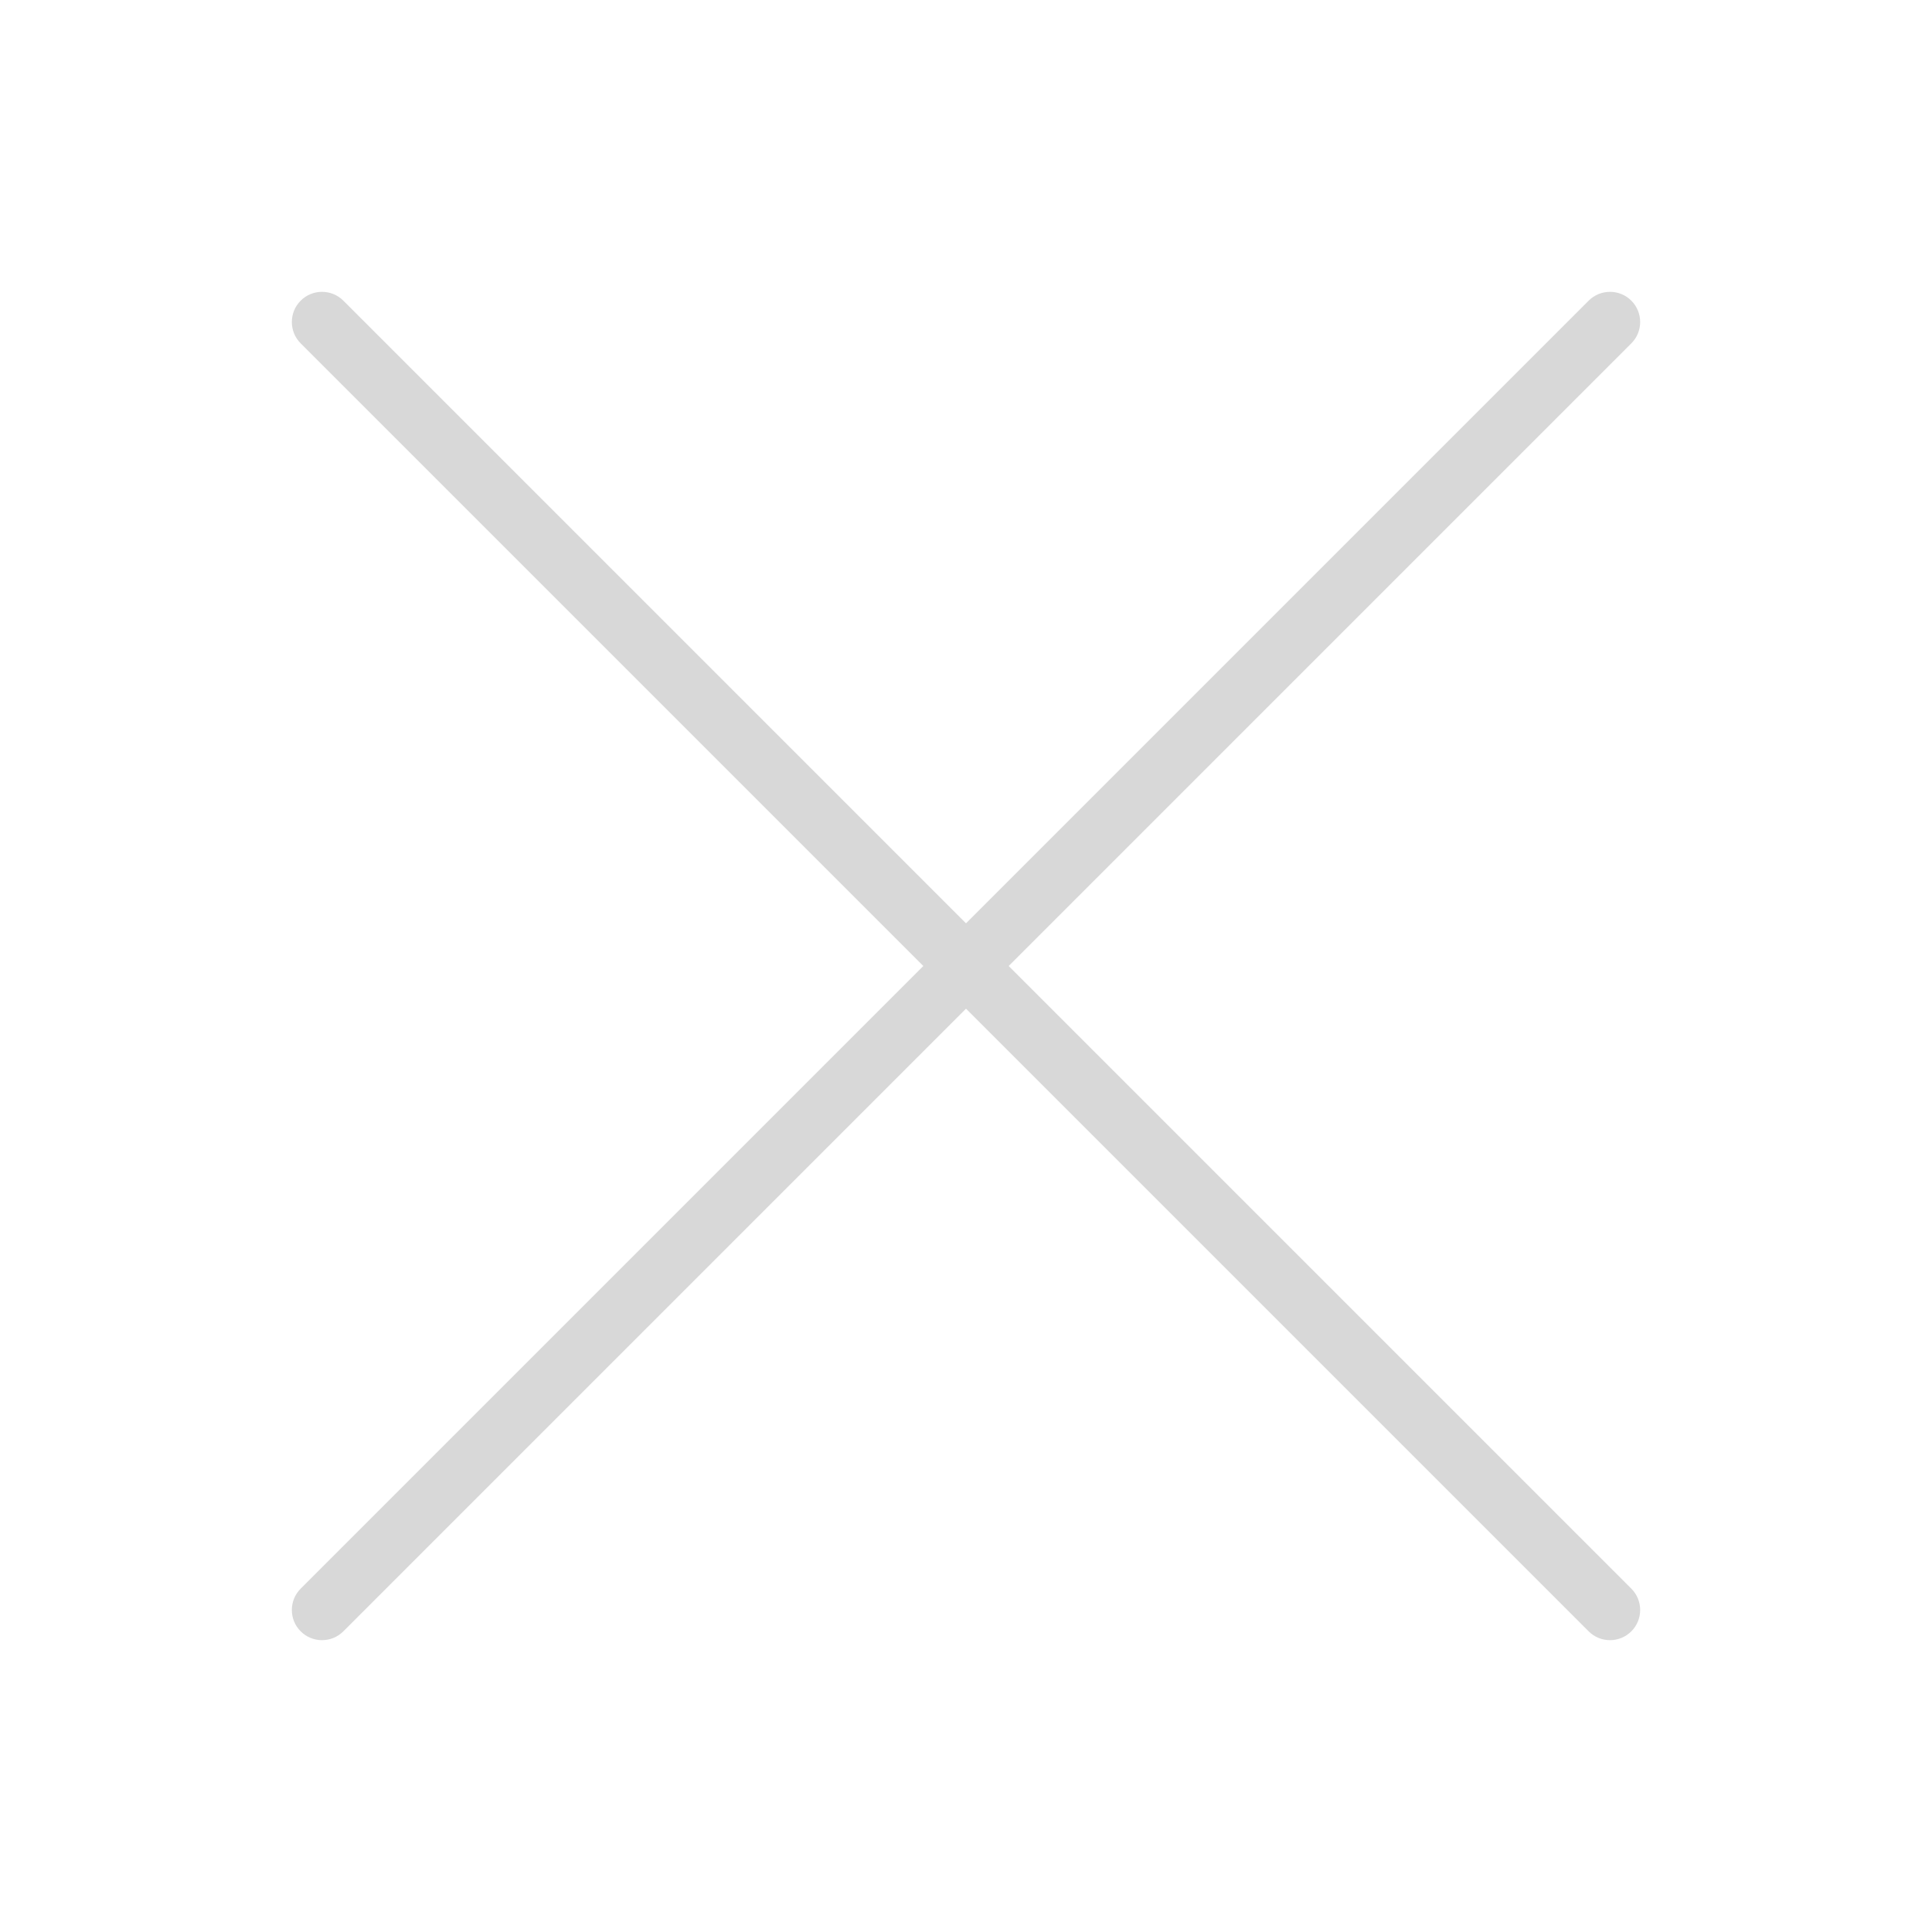
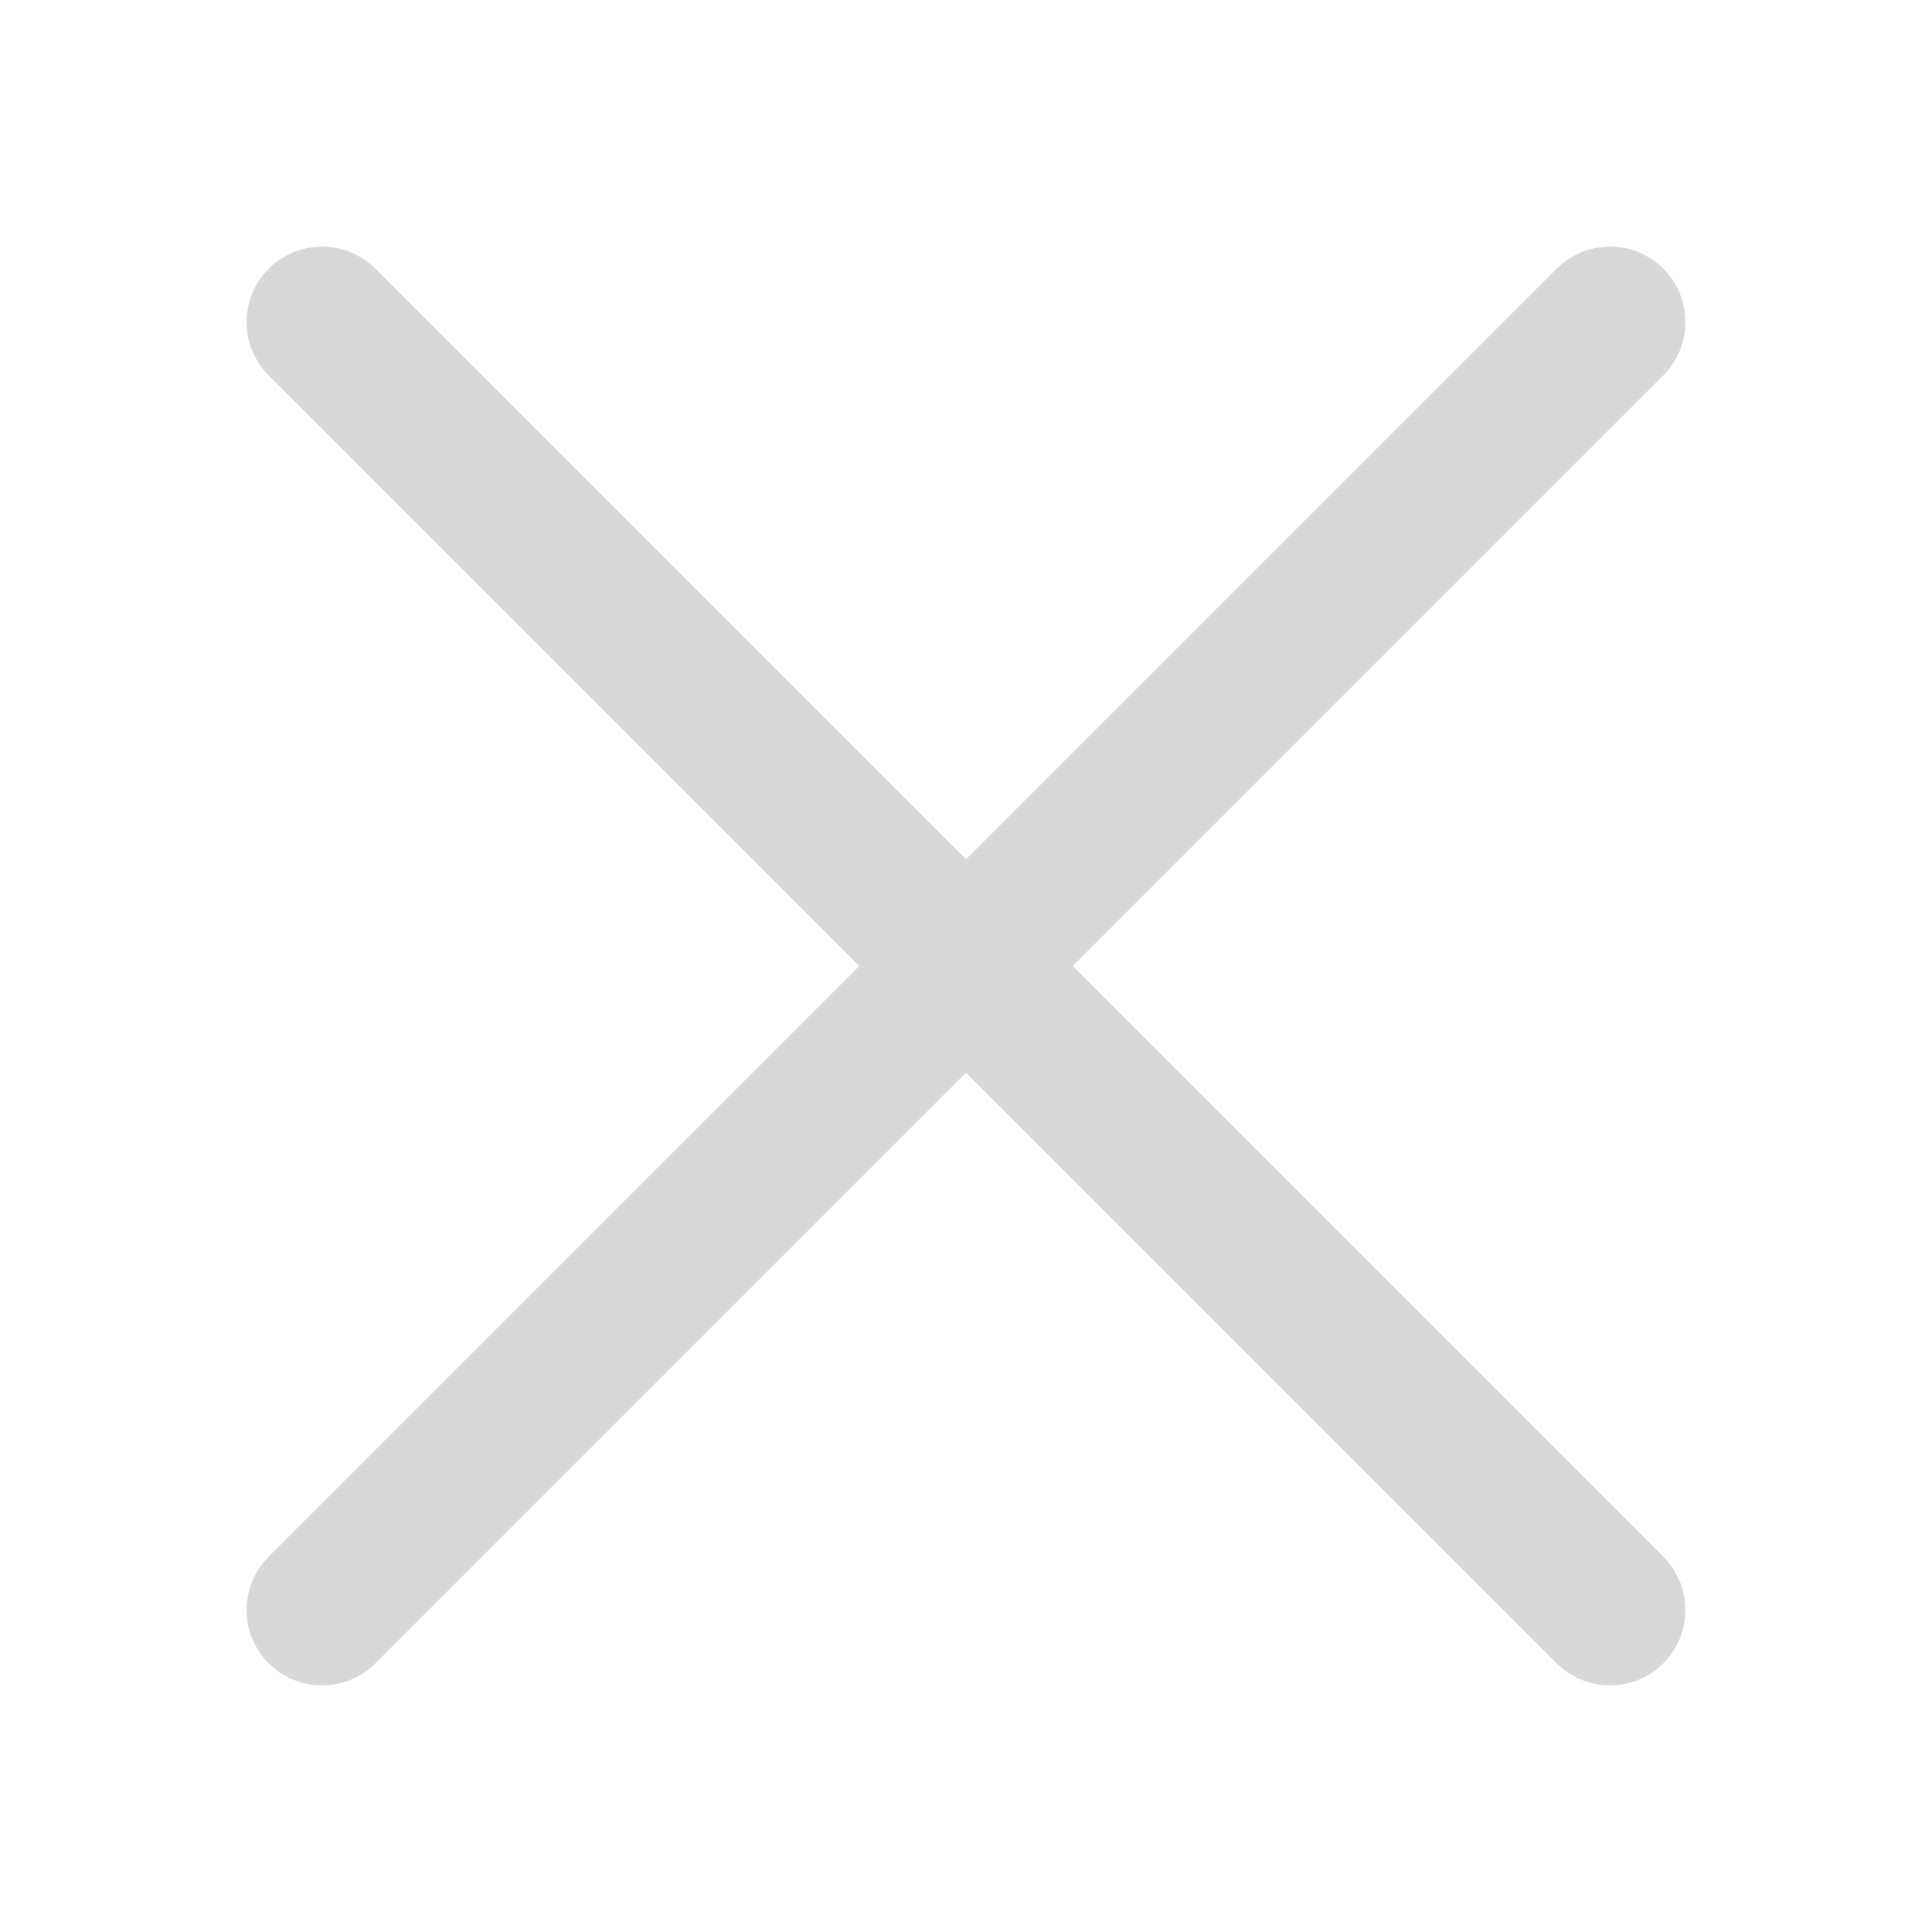
<svg xmlns="http://www.w3.org/2000/svg" width="32" height="32" viewBox="0 0 32 32" fill="none">
-   <path fill-rule="evenodd" clip-rule="evenodd" d="M4.98 4.98C5.175 4.785 5.492 4.785 5.687 4.98L16 15.293L26.313 4.98C26.508 4.785 26.825 4.785 27.02 4.98C27.215 5.175 27.215 5.492 27.02 5.687L16.707 16L27.02 26.313C27.215 26.508 27.215 26.825 27.02 27.02C26.825 27.215 26.508 27.215 26.313 27.02L16 16.707L5.687 27.02C5.492 27.215 5.175 27.215 4.98 27.02C4.785 26.825 4.785 26.508 4.98 26.313L15.293 16L4.98 5.687C4.785 5.492 4.785 5.175 4.98 4.98Z" fill="#D8D8D8" />
+   <path fill-rule="evenodd" clip-rule="evenodd" d="M4.98 4.98C5.175 4.785 5.492 4.785 5.687 4.98L16 15.293L26.313 4.98C26.508 4.785 26.825 4.785 27.02 4.98C27.215 5.175 27.215 5.492 27.02 5.687L16.707 16L27.02 26.313C27.215 26.508 27.215 26.825 27.02 27.02C26.825 27.215 26.508 27.215 26.313 27.02L16 16.707L5.687 27.02C5.492 27.215 5.175 27.215 4.98 27.02C4.785 26.825 4.785 26.508 4.98 26.313L15.293 16L4.98 5.687C4.785 5.492 4.785 5.175 4.98 4.98Z" stroke="#D8D8D8" stroke-width="1.5" />
</svg>
